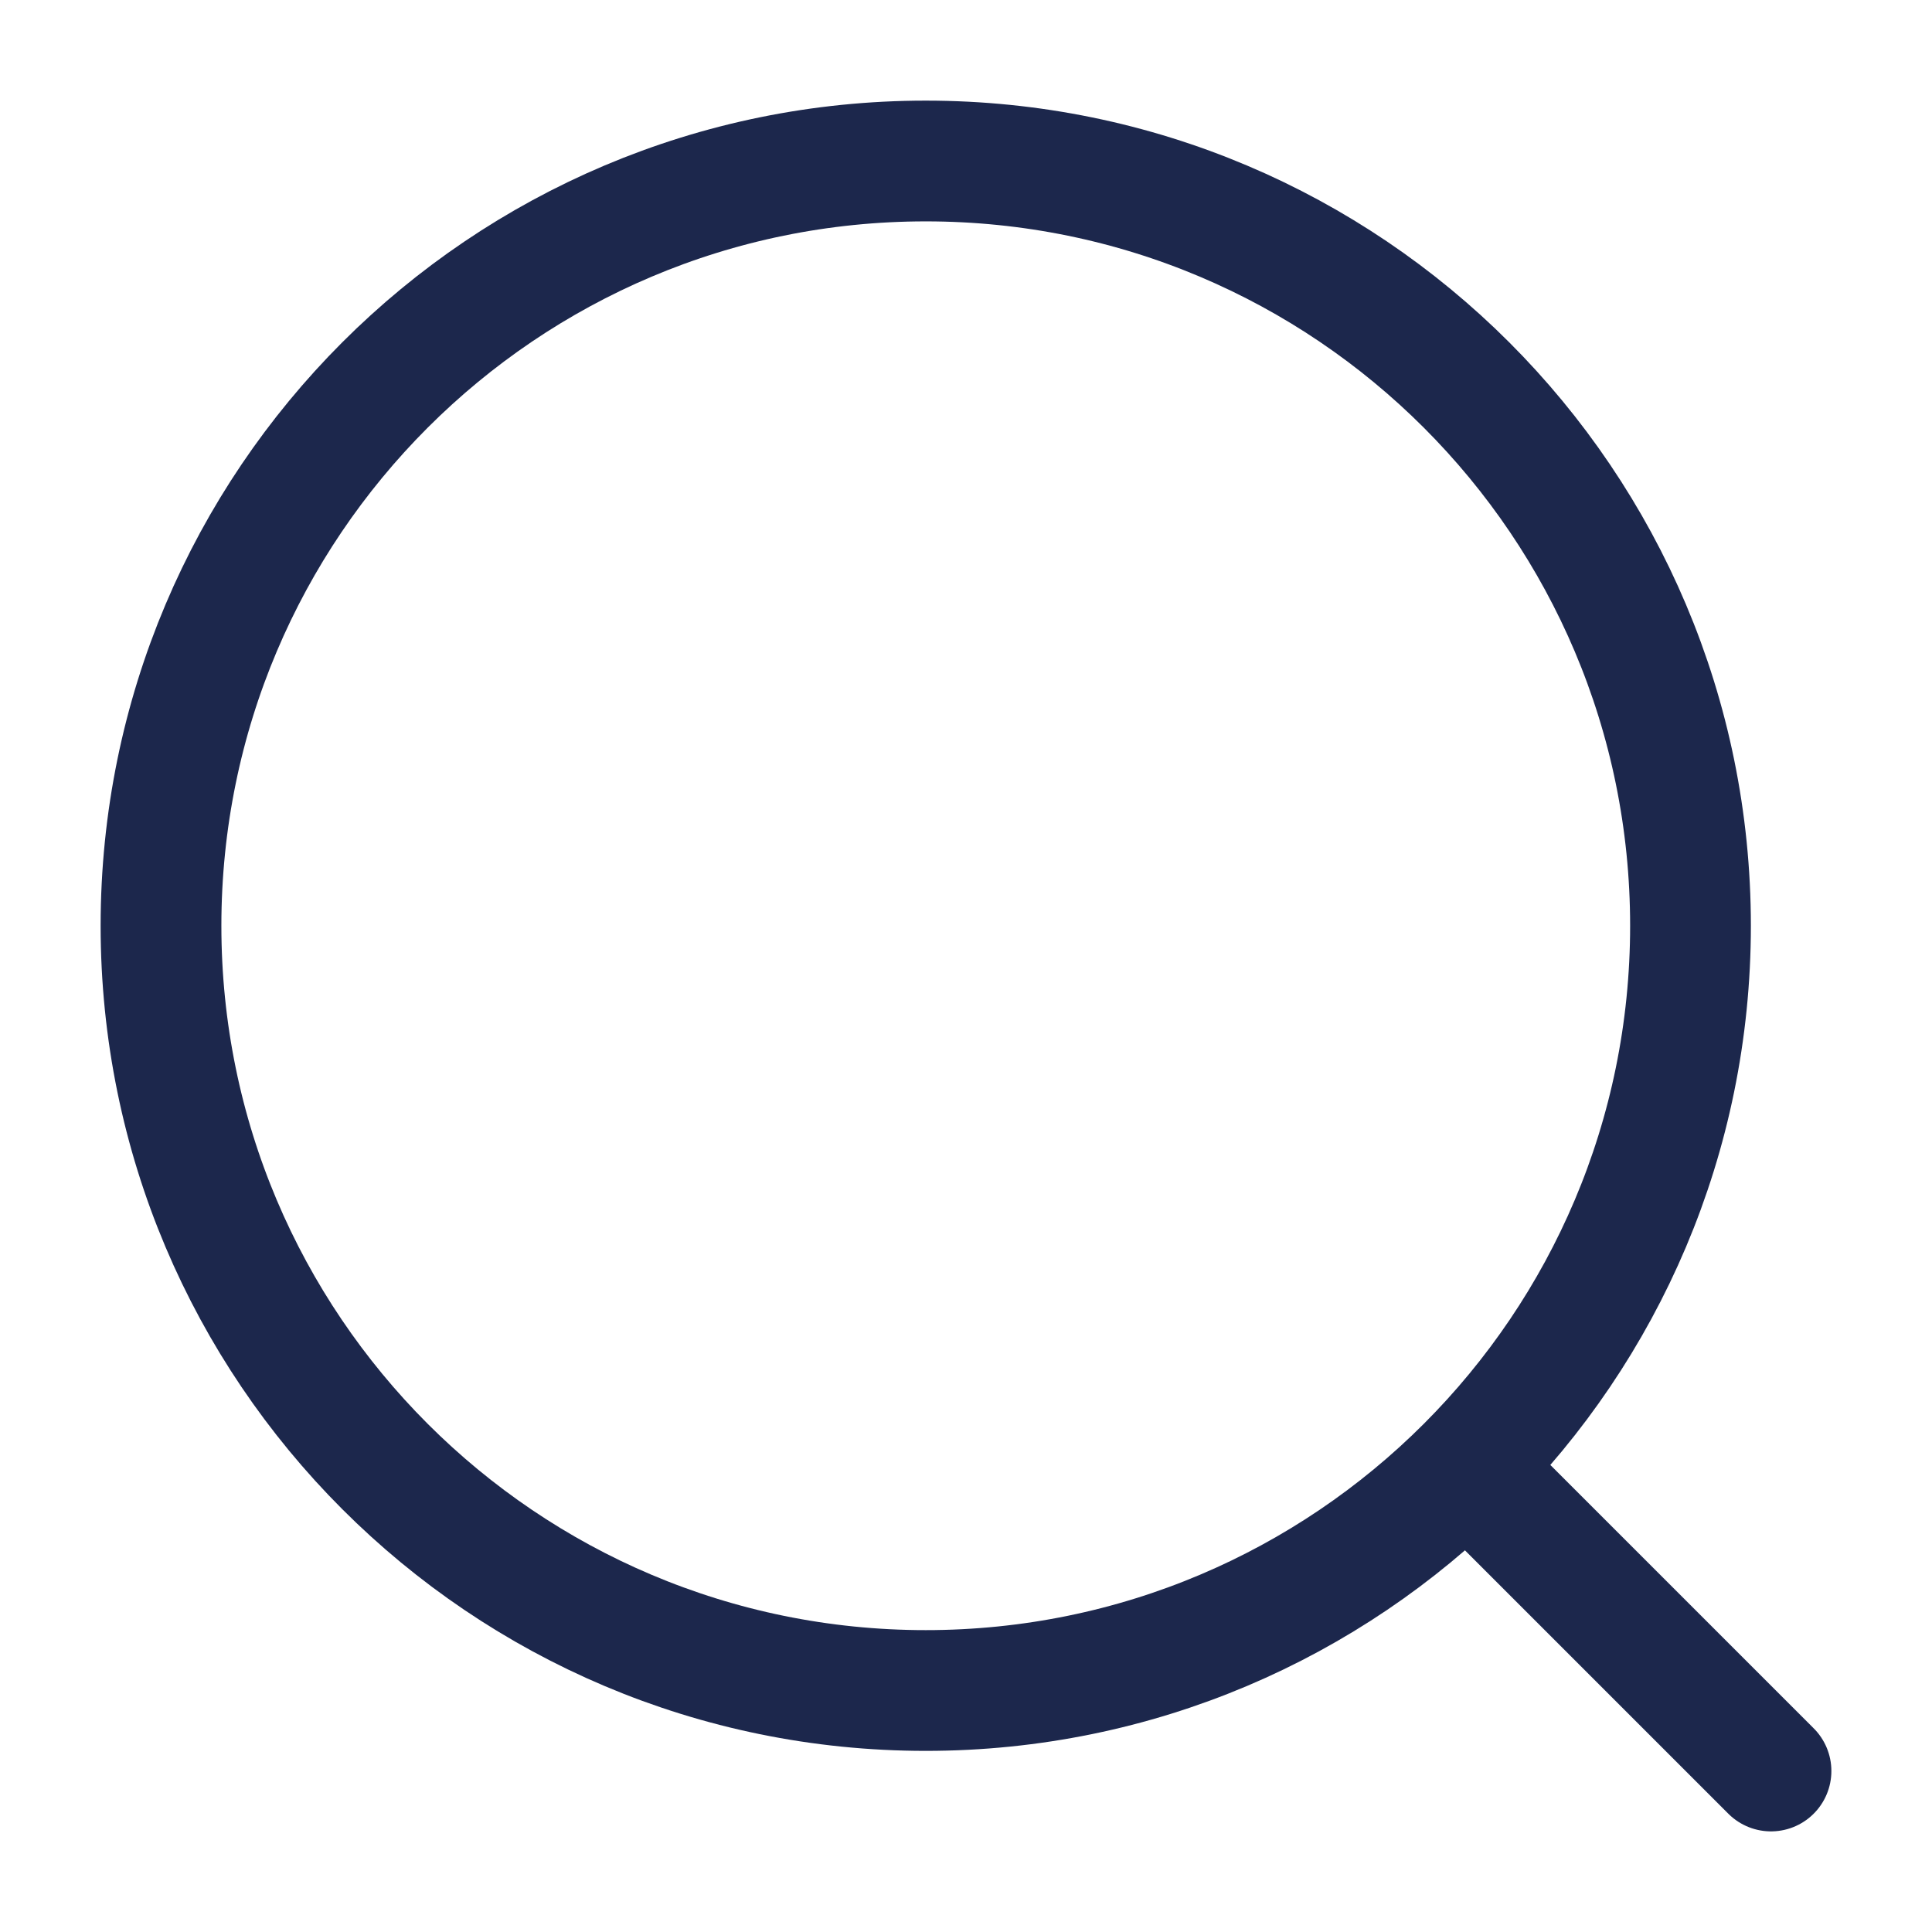
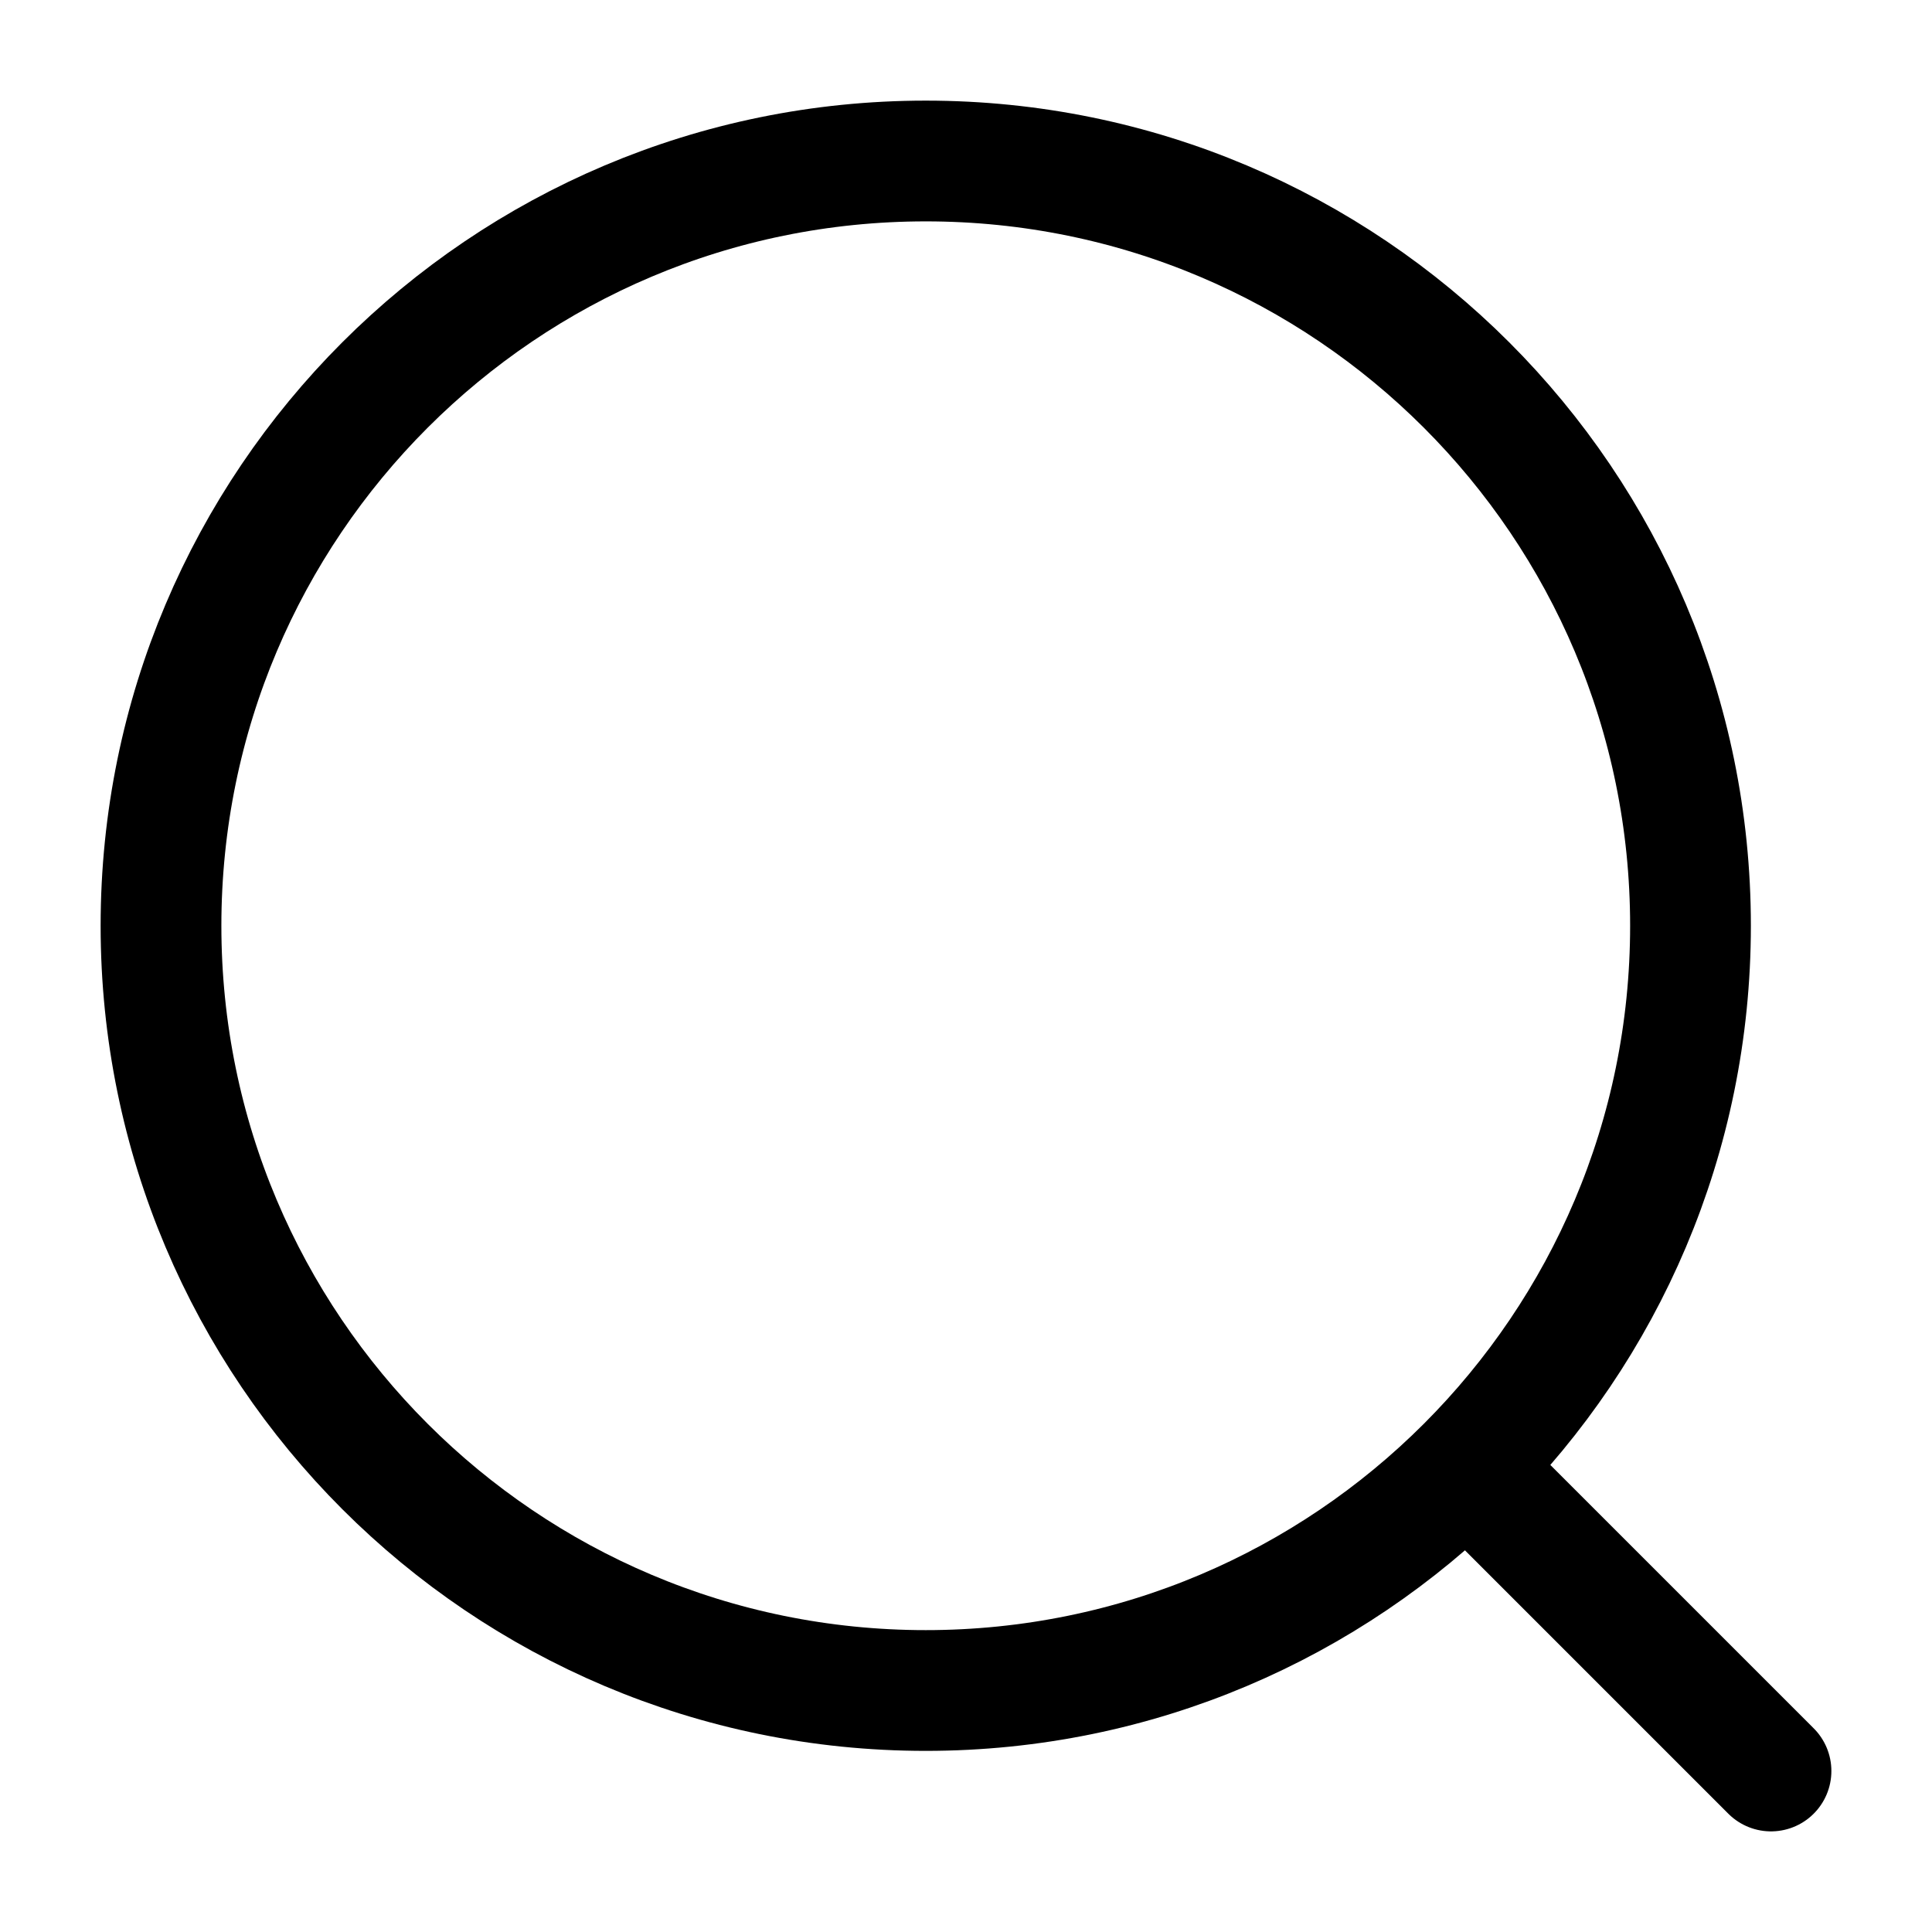
<svg xmlns="http://www.w3.org/2000/svg" width="24" height="24" viewBox="0 0 24 24" fill="none">
-   <circle cx="11.5" cy="11.5" r="9.5" stroke="#1C274C" stroke-width="1.5" />
-   <path d="M18.5 18.5L22 22" stroke="#1C274C" stroke-width="1.5" stroke-linecap="round" />
+   <circle cx="11.5" cy="11.5" r="9.5" stroke="currentColor" stroke-width="1.5" />
+   <path d="M18.5 18.5L22 22" stroke="currentColor" stroke-width="1.5" stroke-linecap="round" />
</svg>
